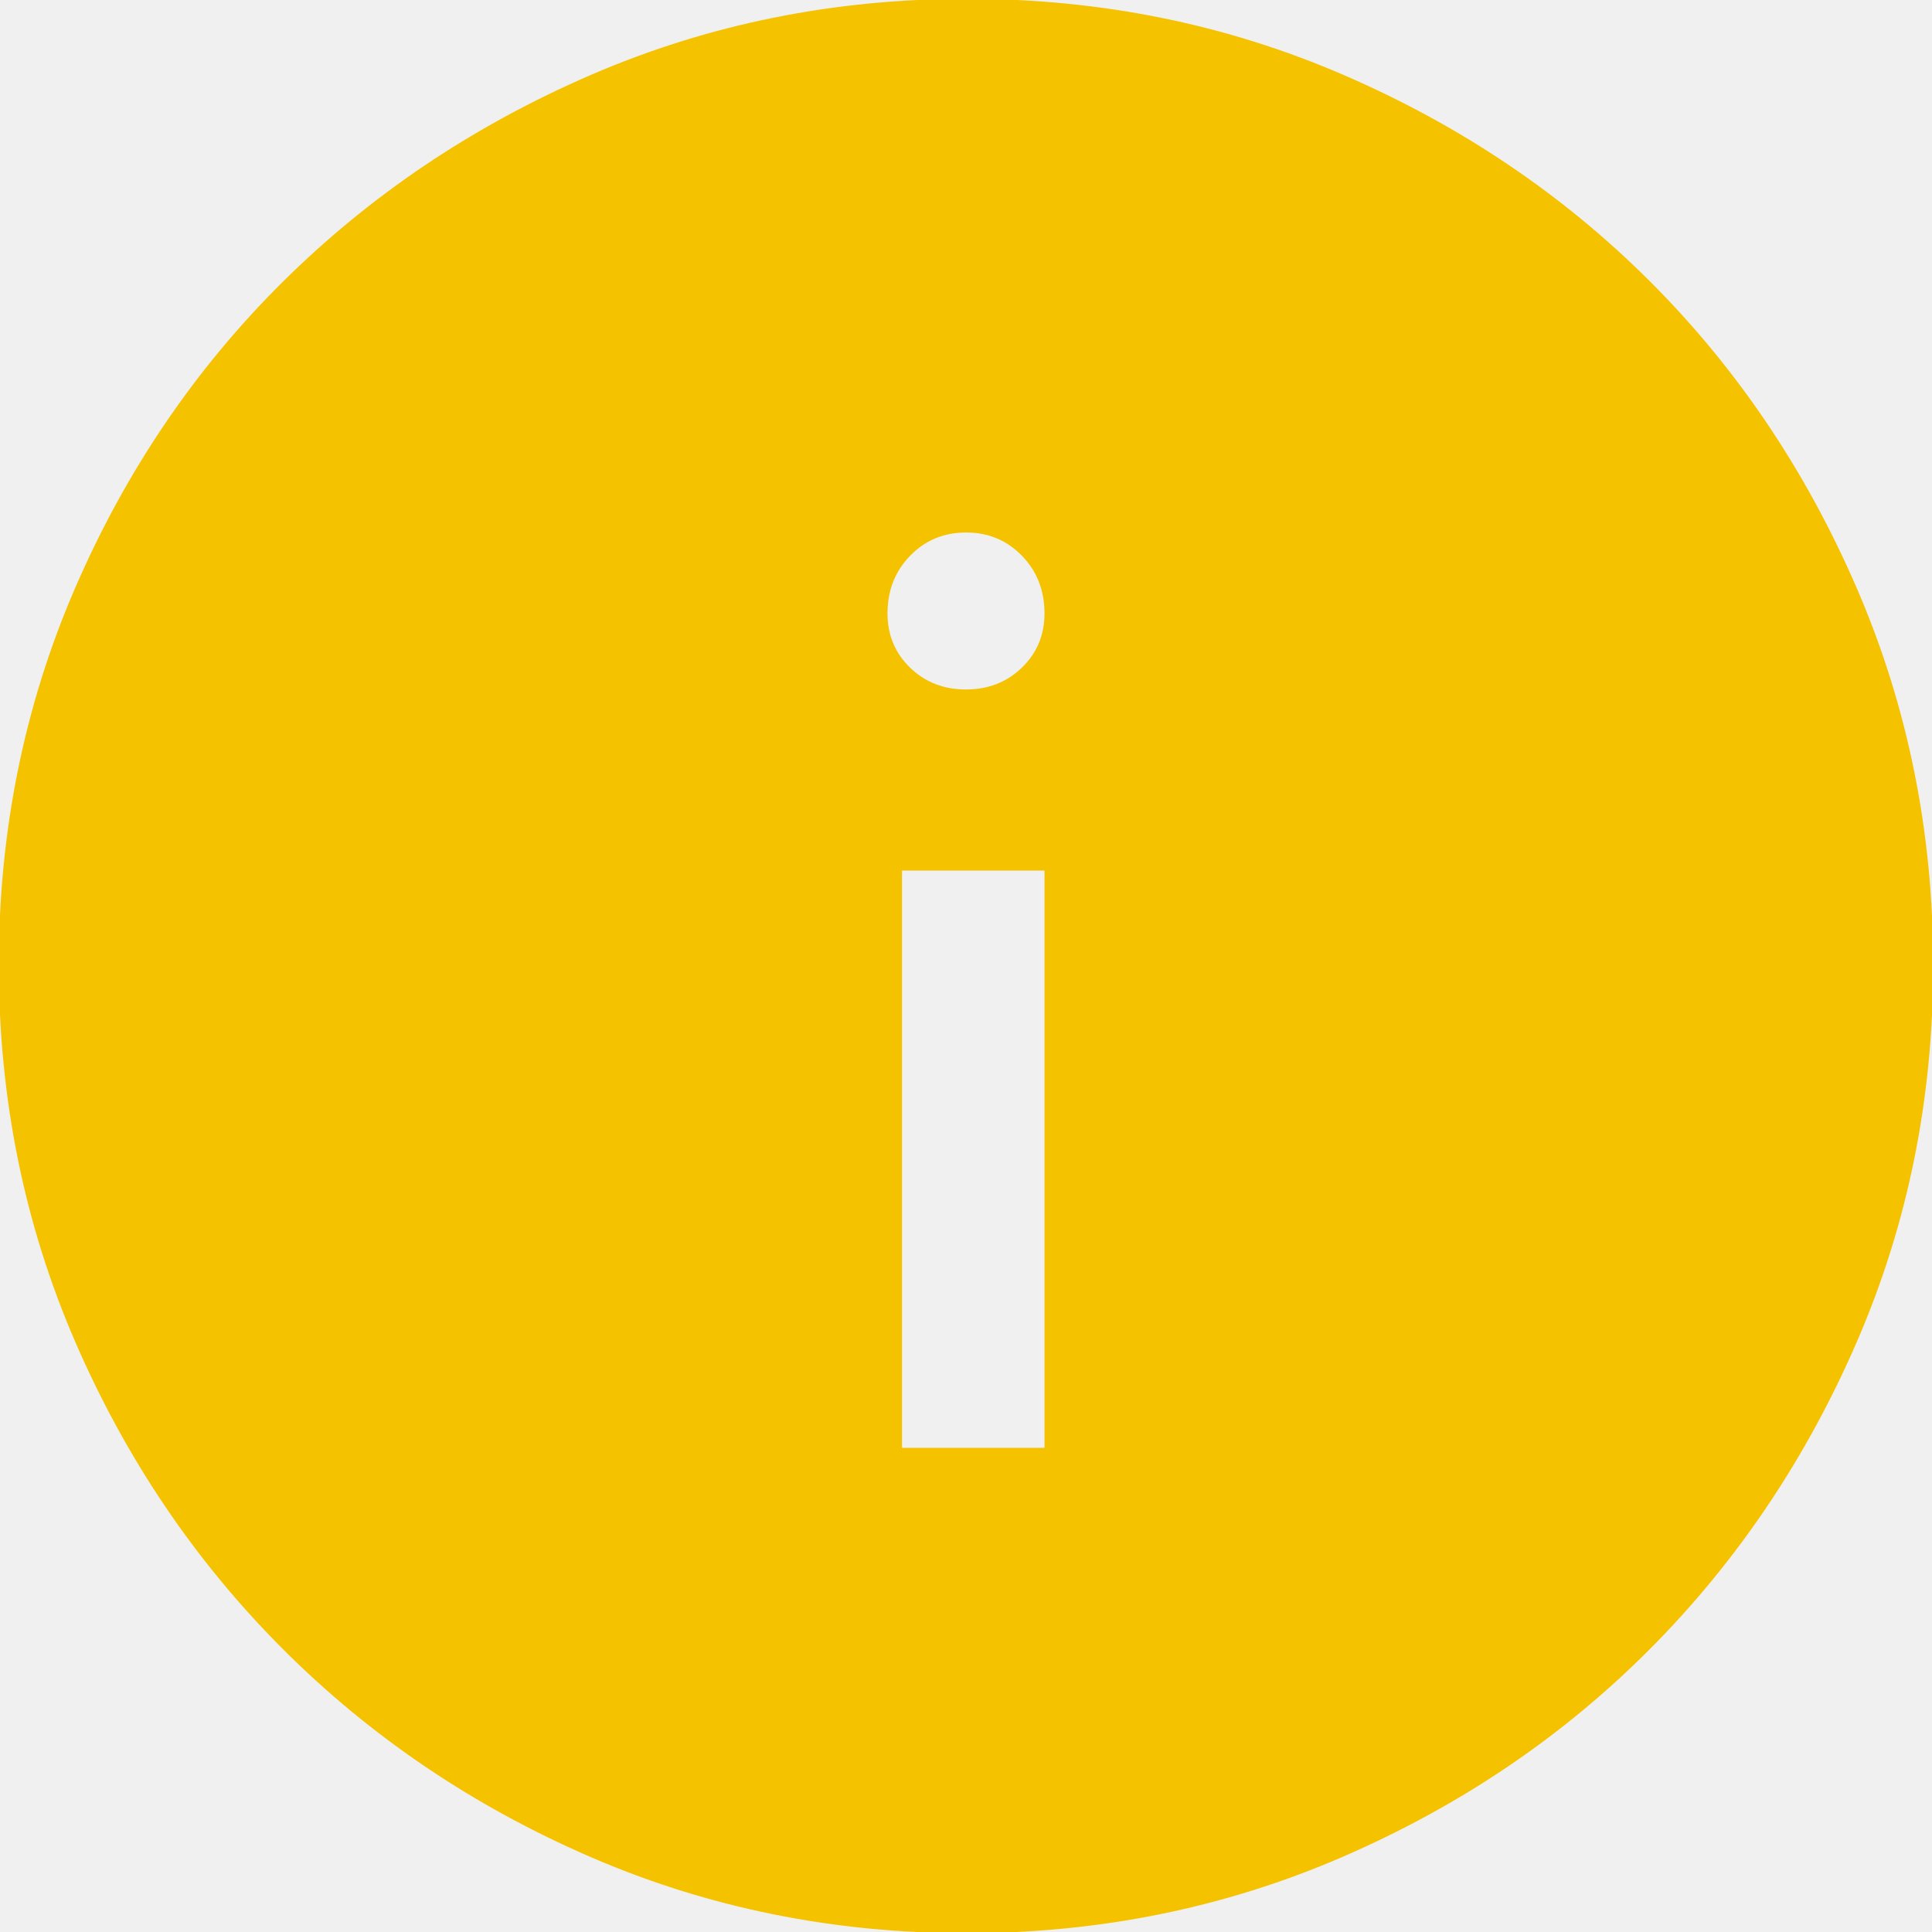
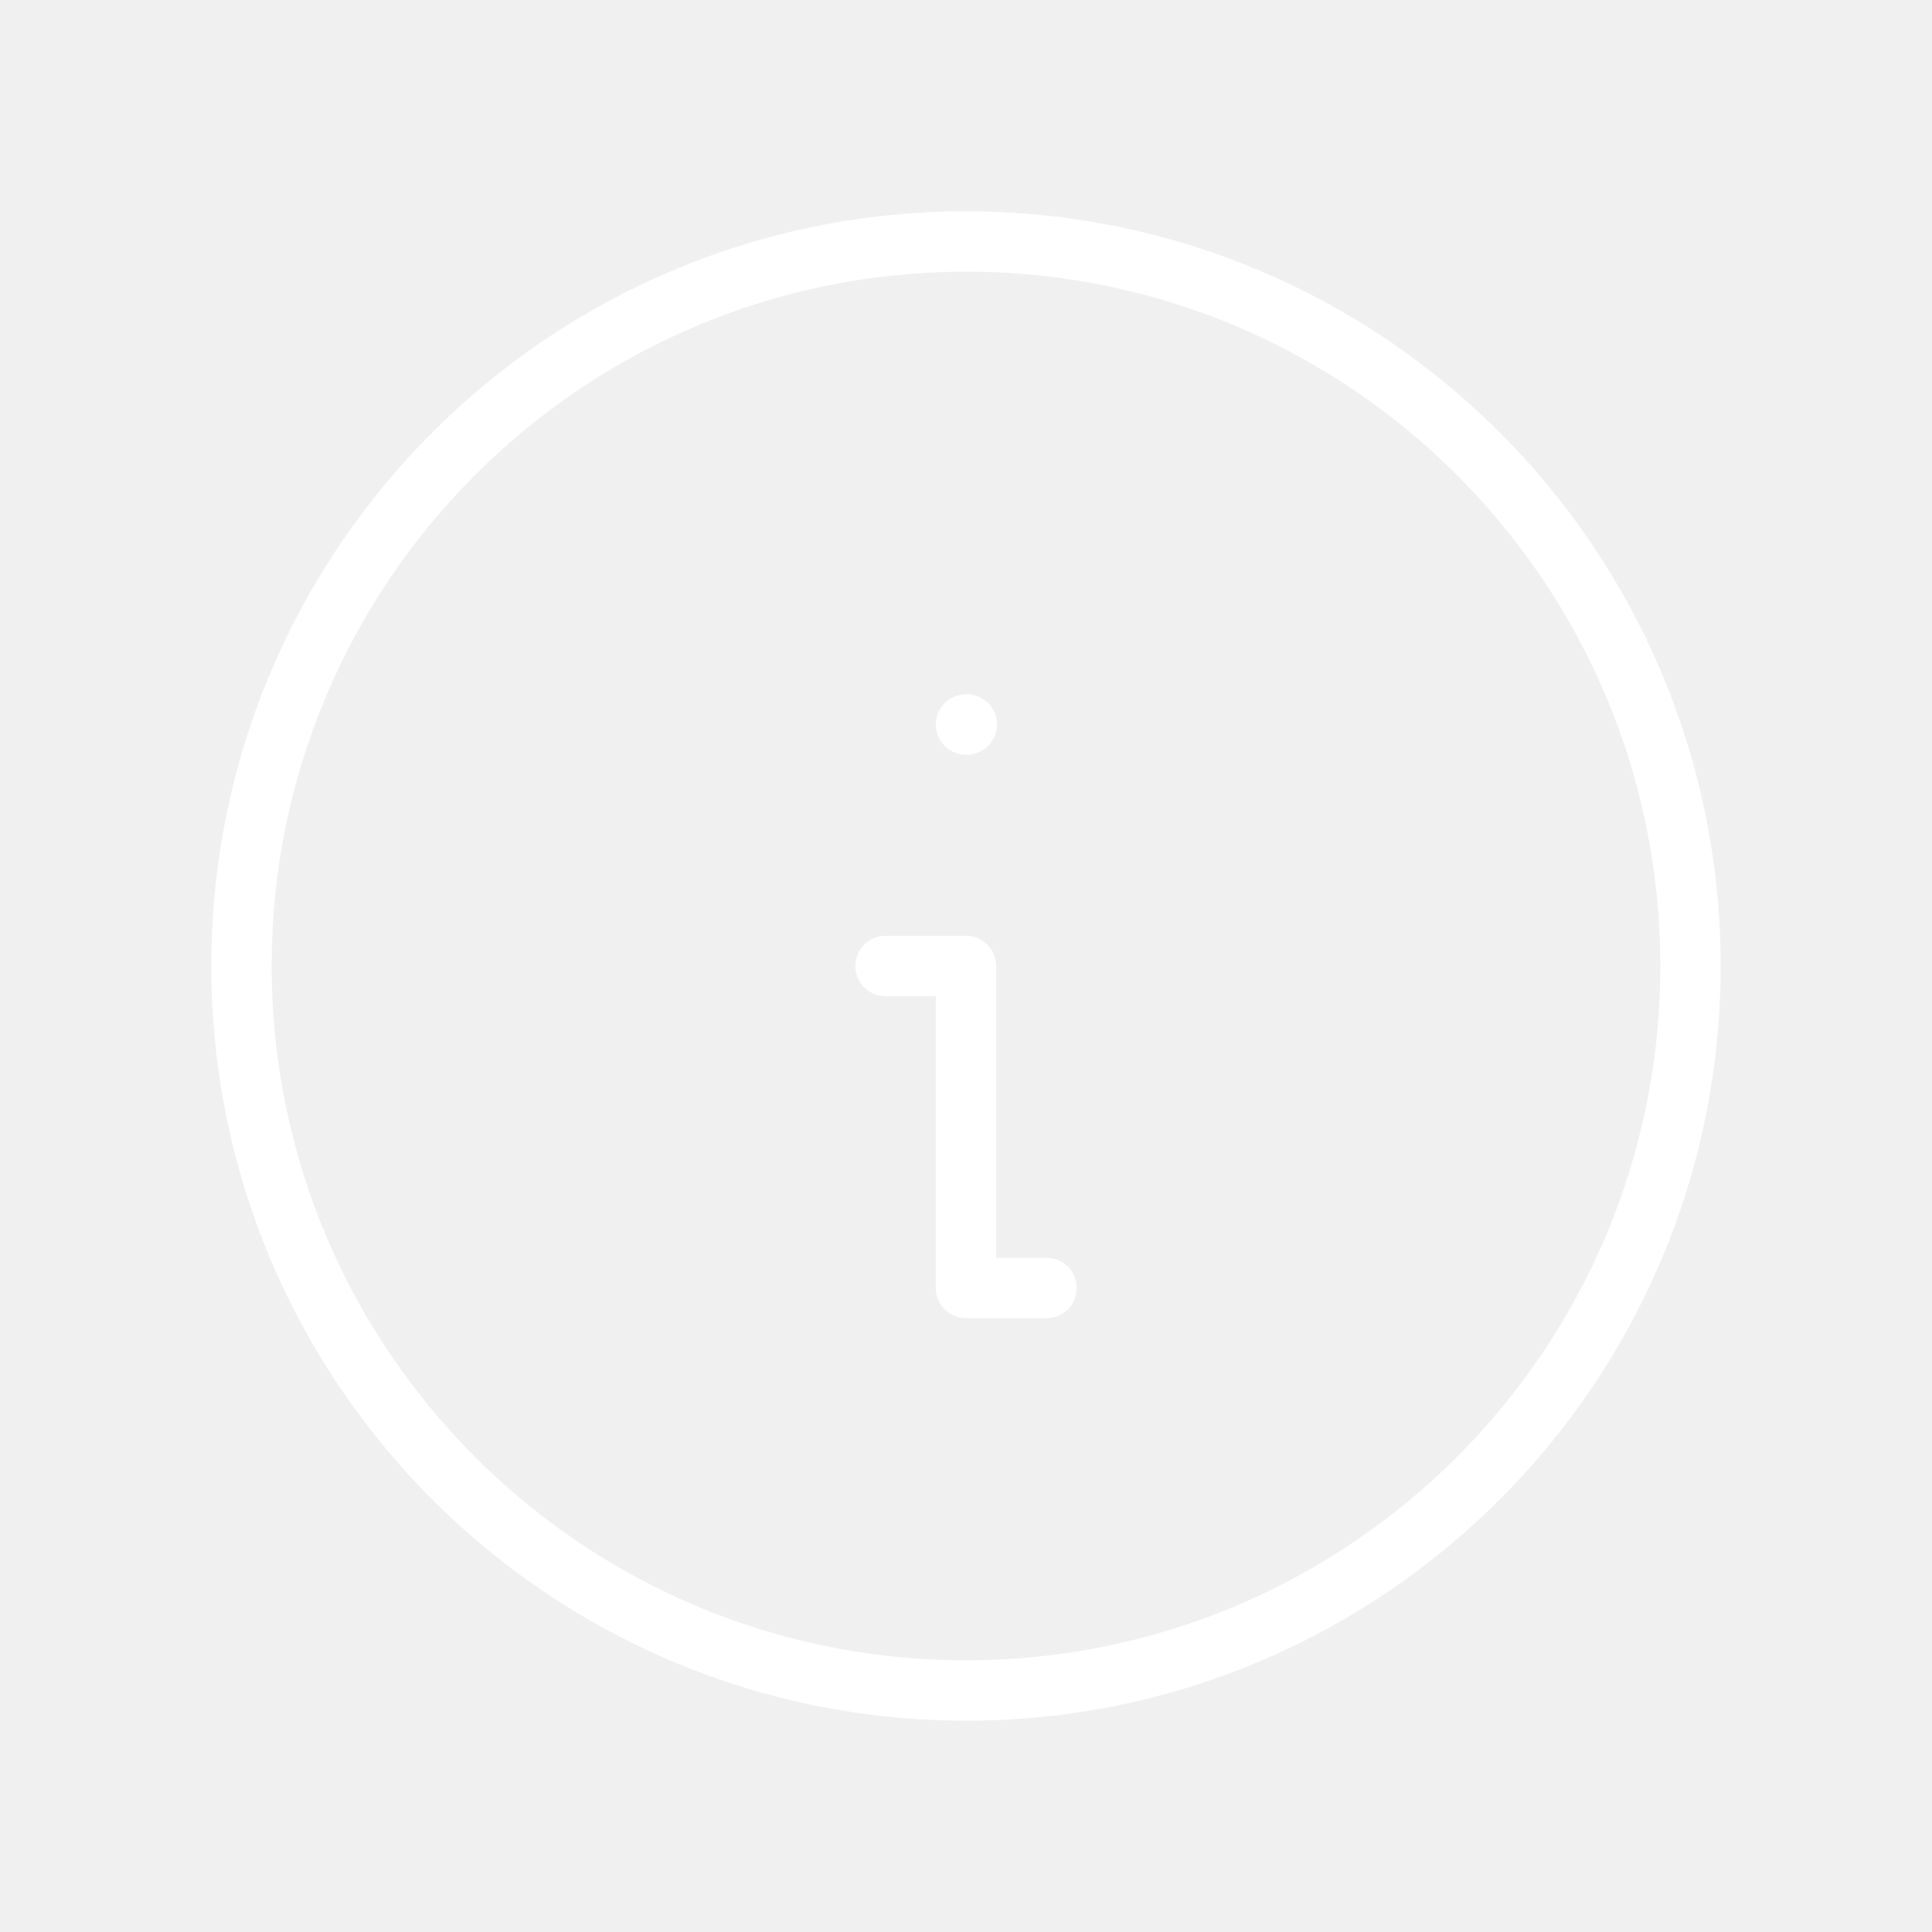
- <svg xmlns="http://www.w3.org/2000/svg" version="1.1" viewBox="4 4 40 40" width="40" height="40" fill="none">
-   <svg height="48px" viewBox="0 -960 960 960" width="48px" fill="#f5c200" stroke="#f5c200">
-     <path d="M453-280h60v-240h-60v240Zm26.98-314q14.02 0 23.52-9.2T513-626q0-14.45-9.48-24.22-9.48-9.78-23.5-9.78t-23.52 9.78Q447-640.45 447-626q0 13.6 9.48 22.8 9.48 9.2 23.5 9.2Zm.29 514q-82.74 0-155.5-31.5Q252-143 197.5-197.5t-86-127.34Q80-397.68 80-480.5t31.5-155.66Q143-709 197.5-763t127.34-85.5Q397.68-880 480.5-880t155.66 31.5Q709-817 763-763t85.5 127Q880-563 880-480.27q0 82.74-31.5 155.5Q817-252 763-197.68q-54 54.31-127 86Q563-80 480.27-80Z" fill="#f5c200" stroke="#f5c200" />
-   </svg>
+ <svg xmlns="http://www.w3.org/2000/svg" width="48" height="48" viewBox="0 0 48 48" fill="none">
+   <g>
+     <path d="M0 0L48 0L48 48L0 48L0 0Z" />
+     <path d="M0 18C0 27.941 8.059 36 18 36C27.941 36 36 27.941 36 18C36 8.059 27.941 0 18 0C8.059 0 0 8.059 0 18" fill="none" stroke-width="1.5" stroke="#FFFFFF" stroke-linecap="round" stroke-linejoin="round" transform="translate(6 6)" />
+     <path d="M0 0L0.02 0" fill="none" stroke-width="1.5" stroke="#FFFFFF" stroke-linecap="round" stroke-linejoin="round" transform="translate(24 18)" />
+     <path d="M0 0L2 0L2 8L4 8" fill="none" stroke-width="1.5" stroke="#FFFFFF" stroke-linecap="round" stroke-linejoin="round" transform="translate(22 24)" />
+   </g>
</svg>
